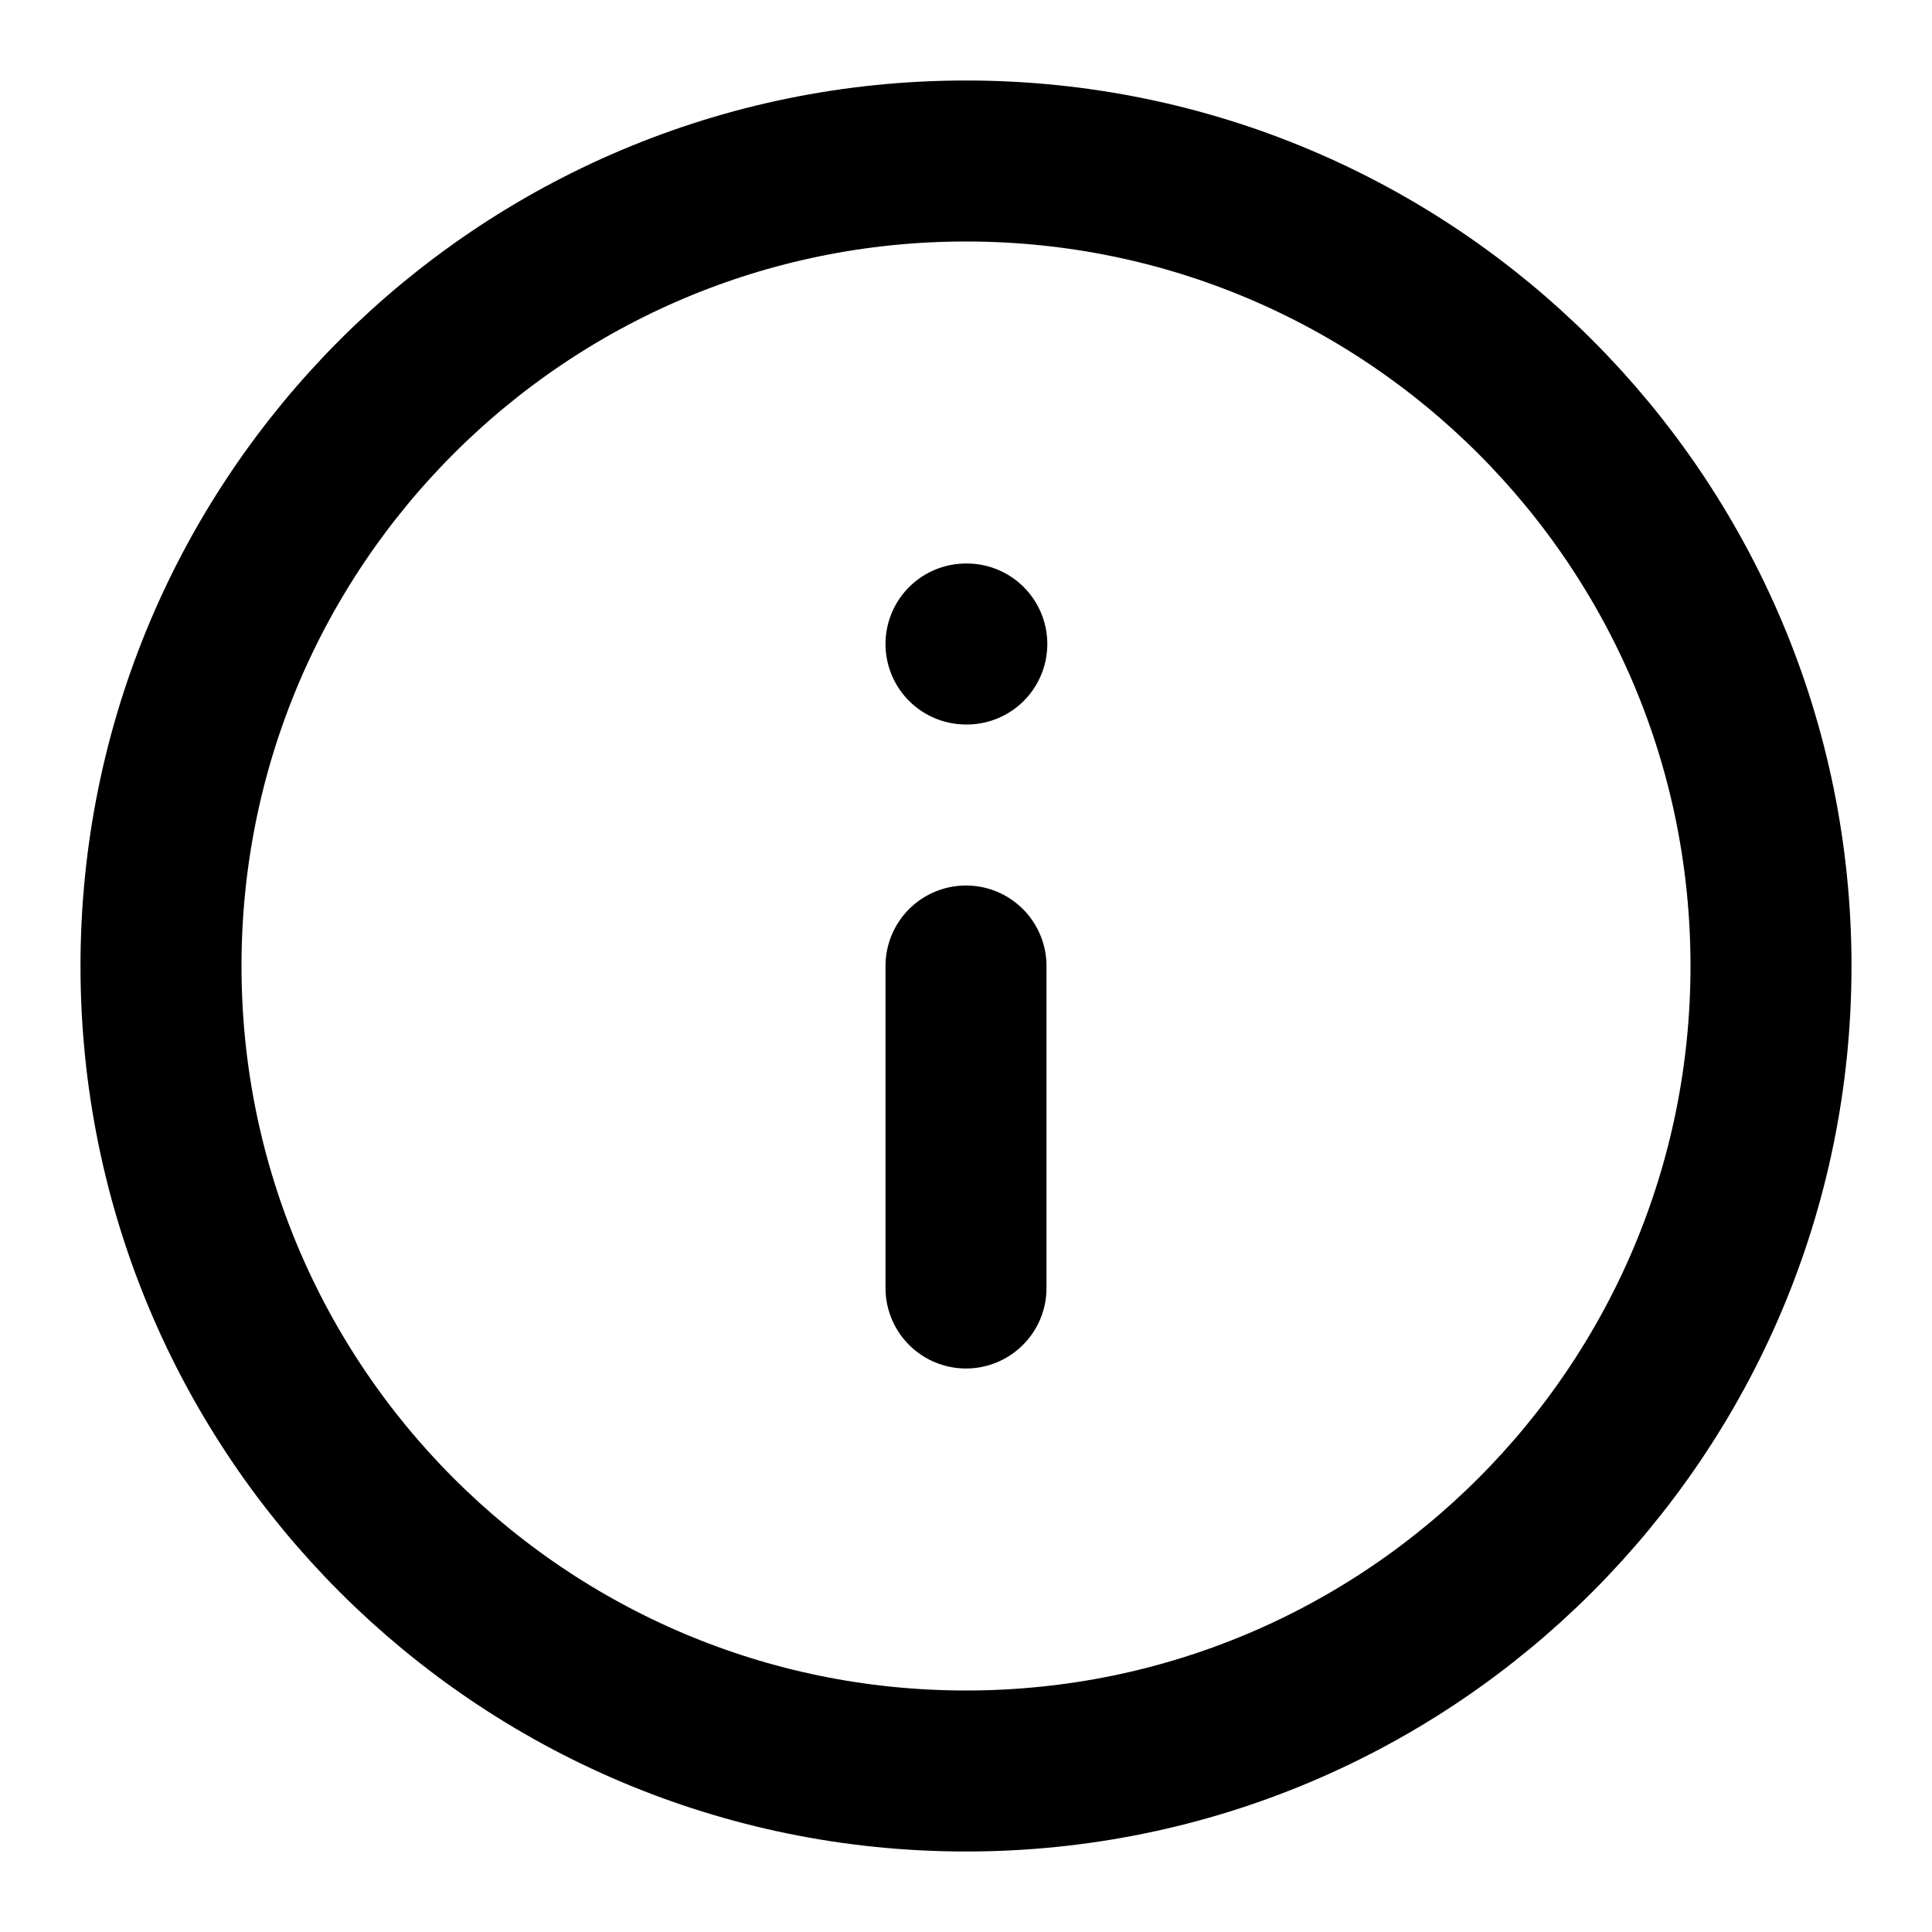
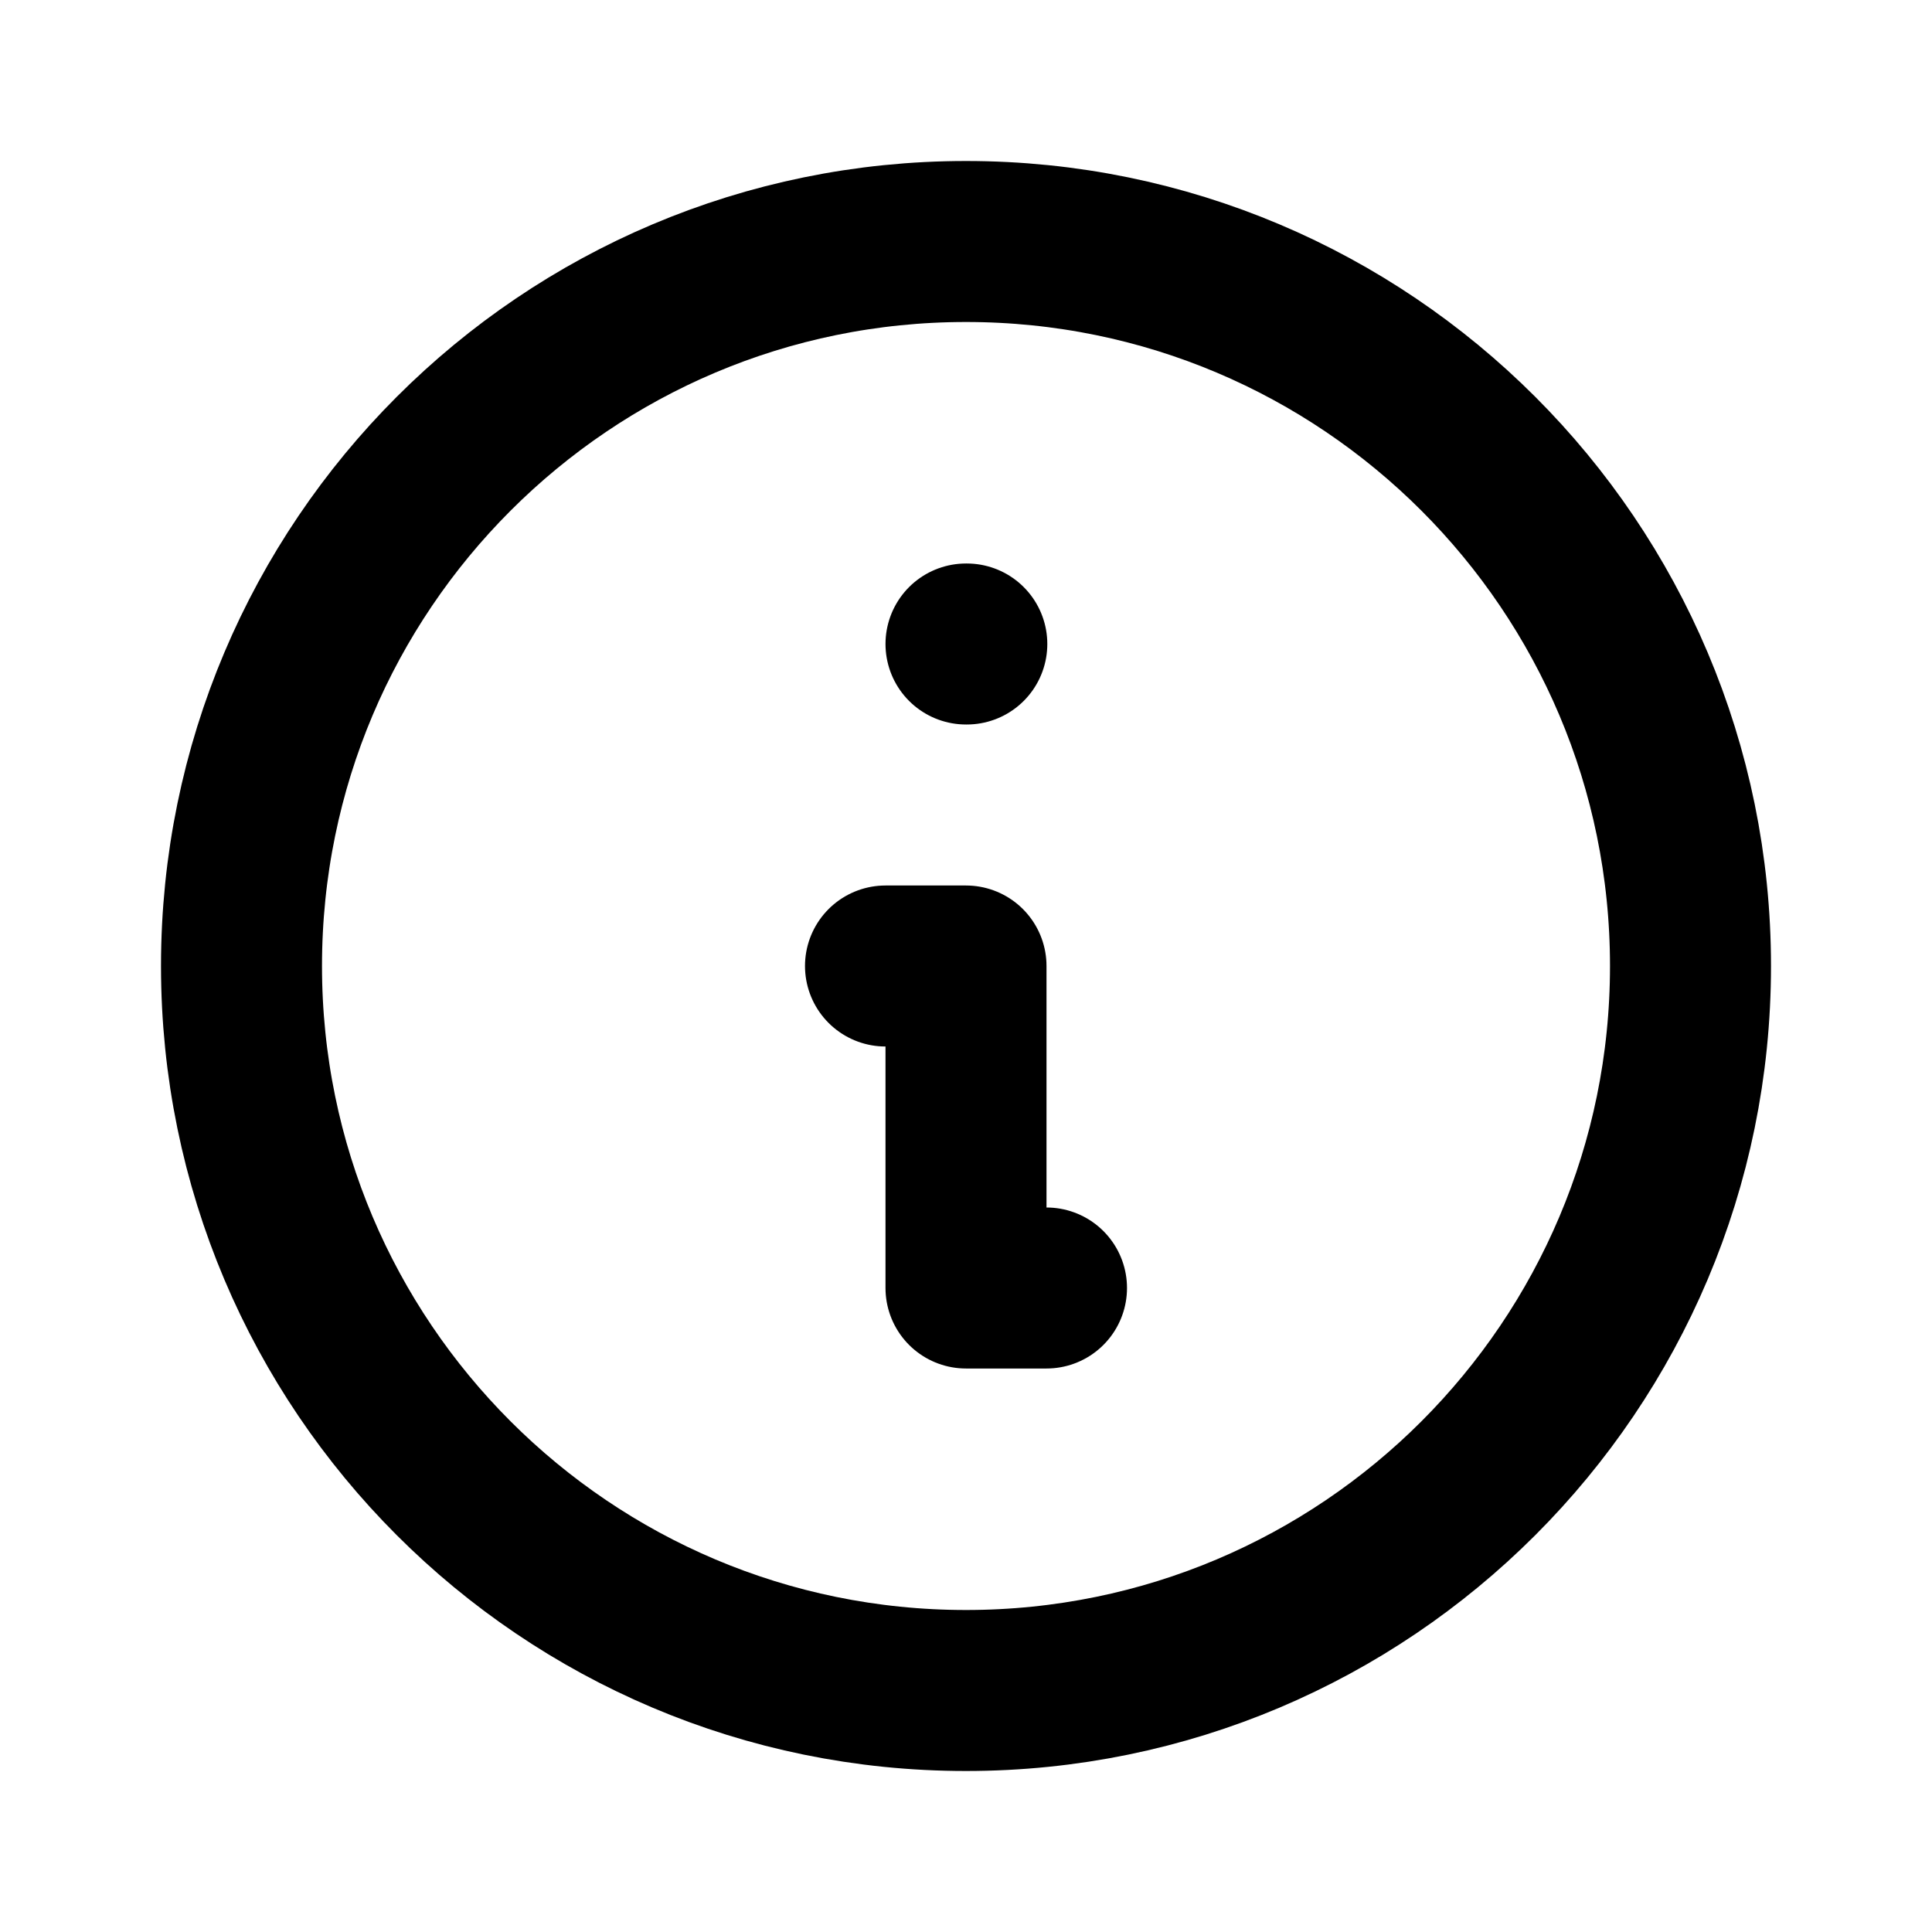
- <svg xmlns="http://www.w3.org/2000/svg" viewBox="0 0 24 24" fill="none" stroke="currentColor" stroke-width="2" stroke-linecap="round" stroke-linejoin="round">
-   <circle cx="12" cy="12" r="10" />
-   <line x1="12" y1="16" x2="12" y2="12" />
-   <line x1="12" y1="8" x2="12.01" y2="8" />
+ <svg xmlns="http://www.w3.org/2000/svg" viewBox="0 0 24 24">
+   <g fill="none" stroke="currentColor" stroke-width="2" stroke-linecap="round" stroke-linejoin="round">
+     <circle cx="12" cy="12" r="9" />
+     <path d="M12 8h.01" />
+     <path d="M11 12h1v4h1" />
+   </g>
</svg>
